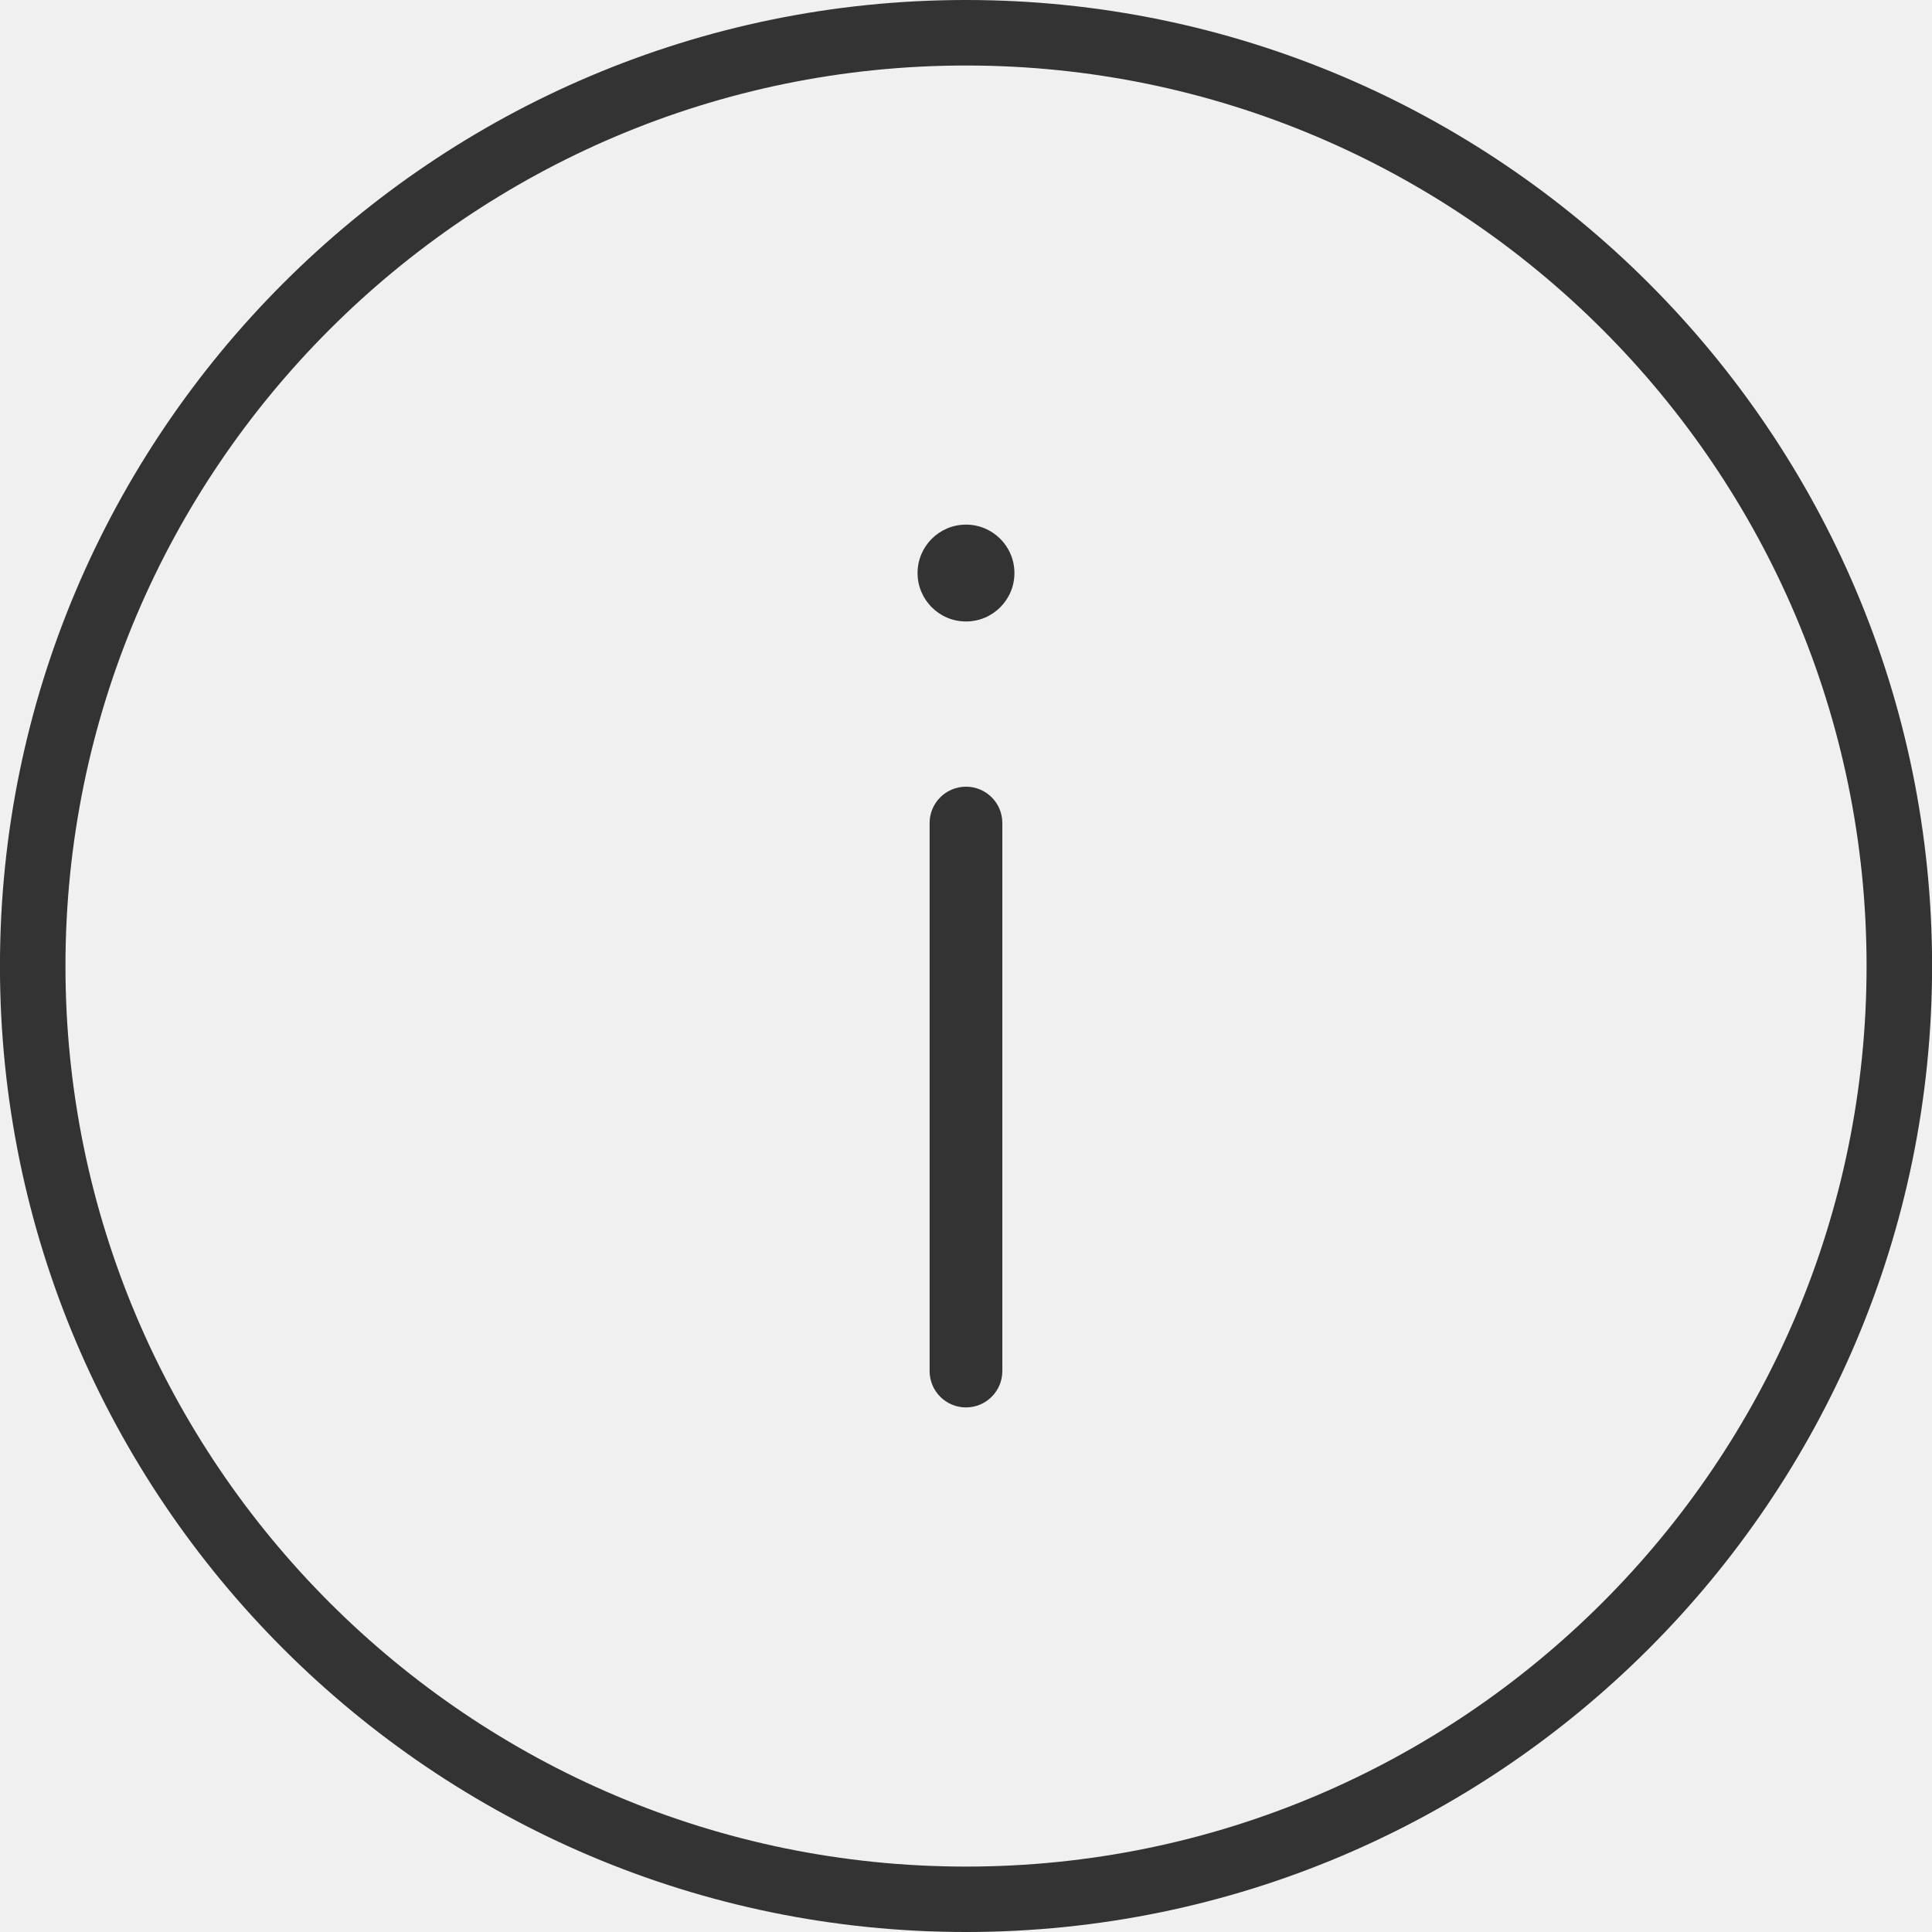
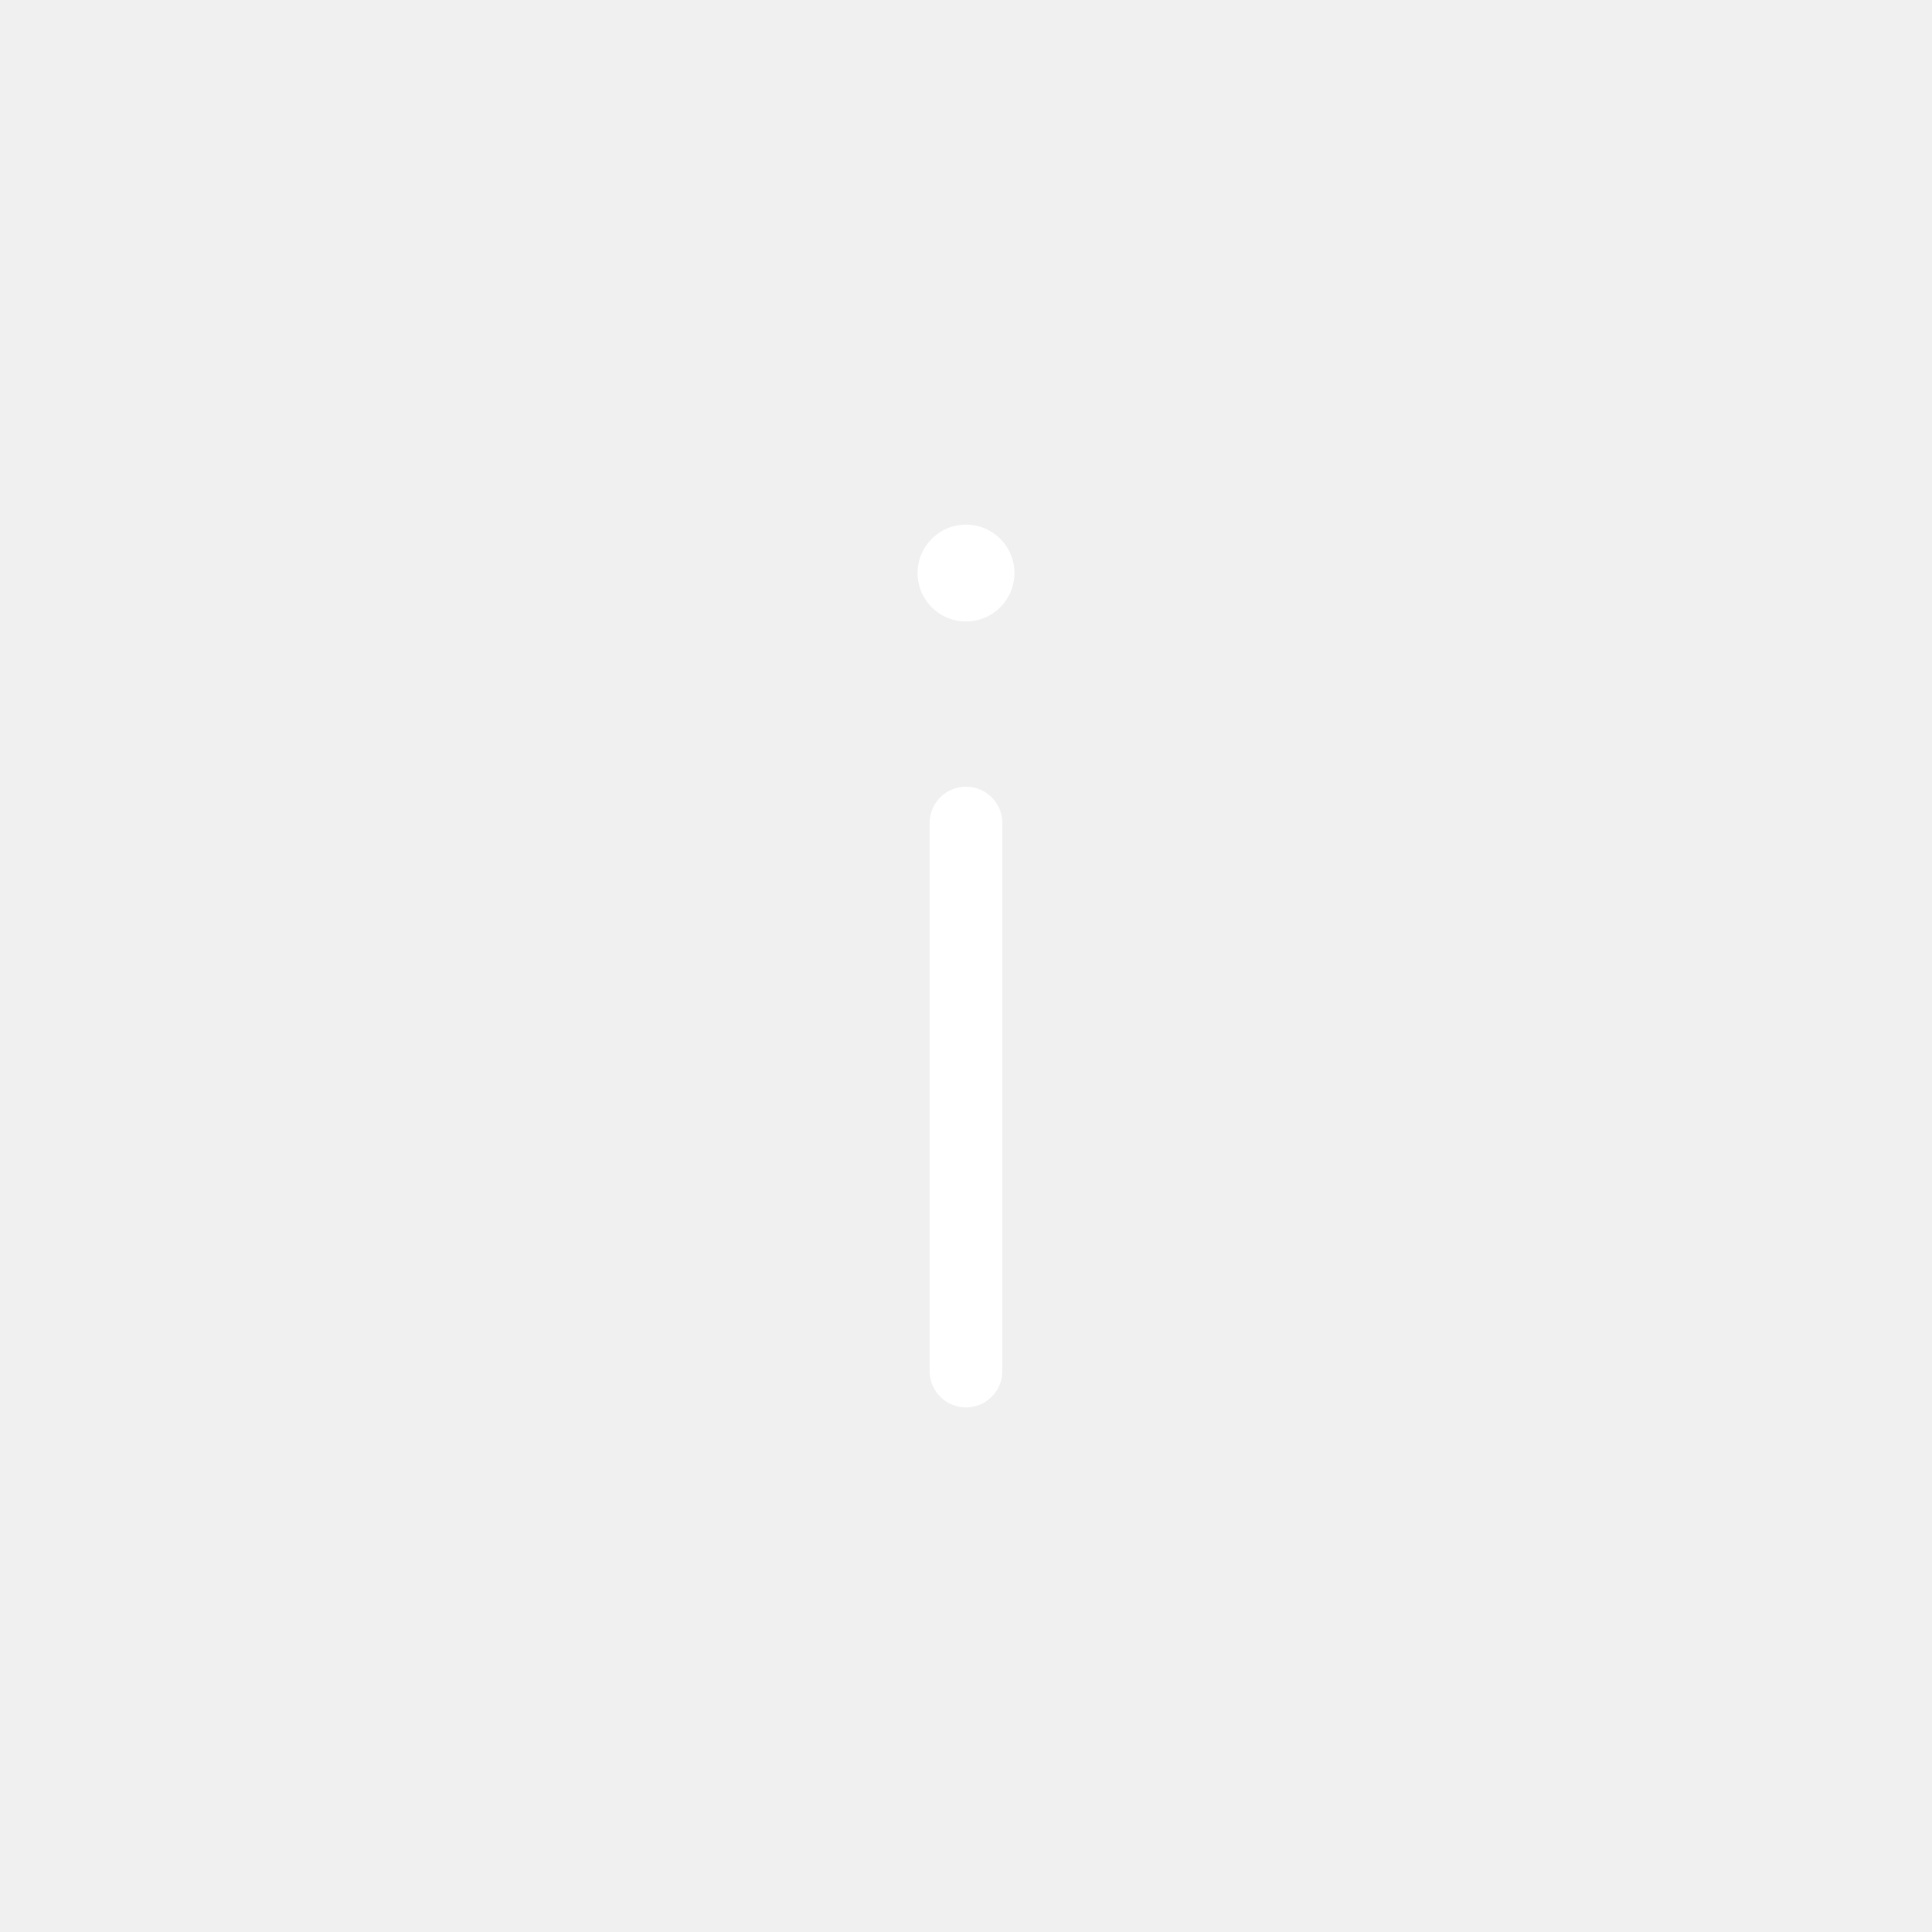
<svg xmlns="http://www.w3.org/2000/svg" version="1.1" id="Capa_1" x="0px" y="0px" width="44.24px" height="44.24px" viewBox="0 0 44.24 44.24" enable-background="new 0 0 44.24 44.24" xml:space="preserve">
-   <path fill="#333333" d="M22.12,44.24c-12.197,0-22.121-9.923-22.121-22.119C-0.001,9.924,9.922,0,22.12,0  c12.197,0,22.122,9.924,22.122,22.121C44.241,34.319,34.315,44.24,22.12,44.24z M22.12,1.5c-11.37,0-20.621,9.251-20.621,20.621  S10.75,42.742,22.12,42.742s20.622-9.251,20.622-20.621S33.489,1.5,22.12,1.5z" />
  <g>
-     <path fill="#333333" d="M22.952,31.396c0,0.459-0.373,0.832-0.832,0.832l0,0c-0.46,0-0.833-0.373-0.833-0.832V18.845   c0-0.459,0.373-0.831,0.833-0.831l0,0c0.459,0,0.832,0.372,0.832,0.831V31.396z" />
-     <circle fill="#333333" cx="22.12" cy="13.122" r="1.109" />
+     <path fill="#FFFFFF" d="M22.952,31.396c0,0.459-0.373,0.832-0.832,0.832l0,0c-0.46,0-0.833-0.373-0.833-0.832V18.845   c0-0.459,0.373-0.831,0.833-0.831l0,0c0.459,0,0.832,0.372,0.832,0.831V31.396z" />
+     <circle fill="#FFFFFF" cx="22.12" cy="13.122" r="1.109" />
  </g>
</svg>
